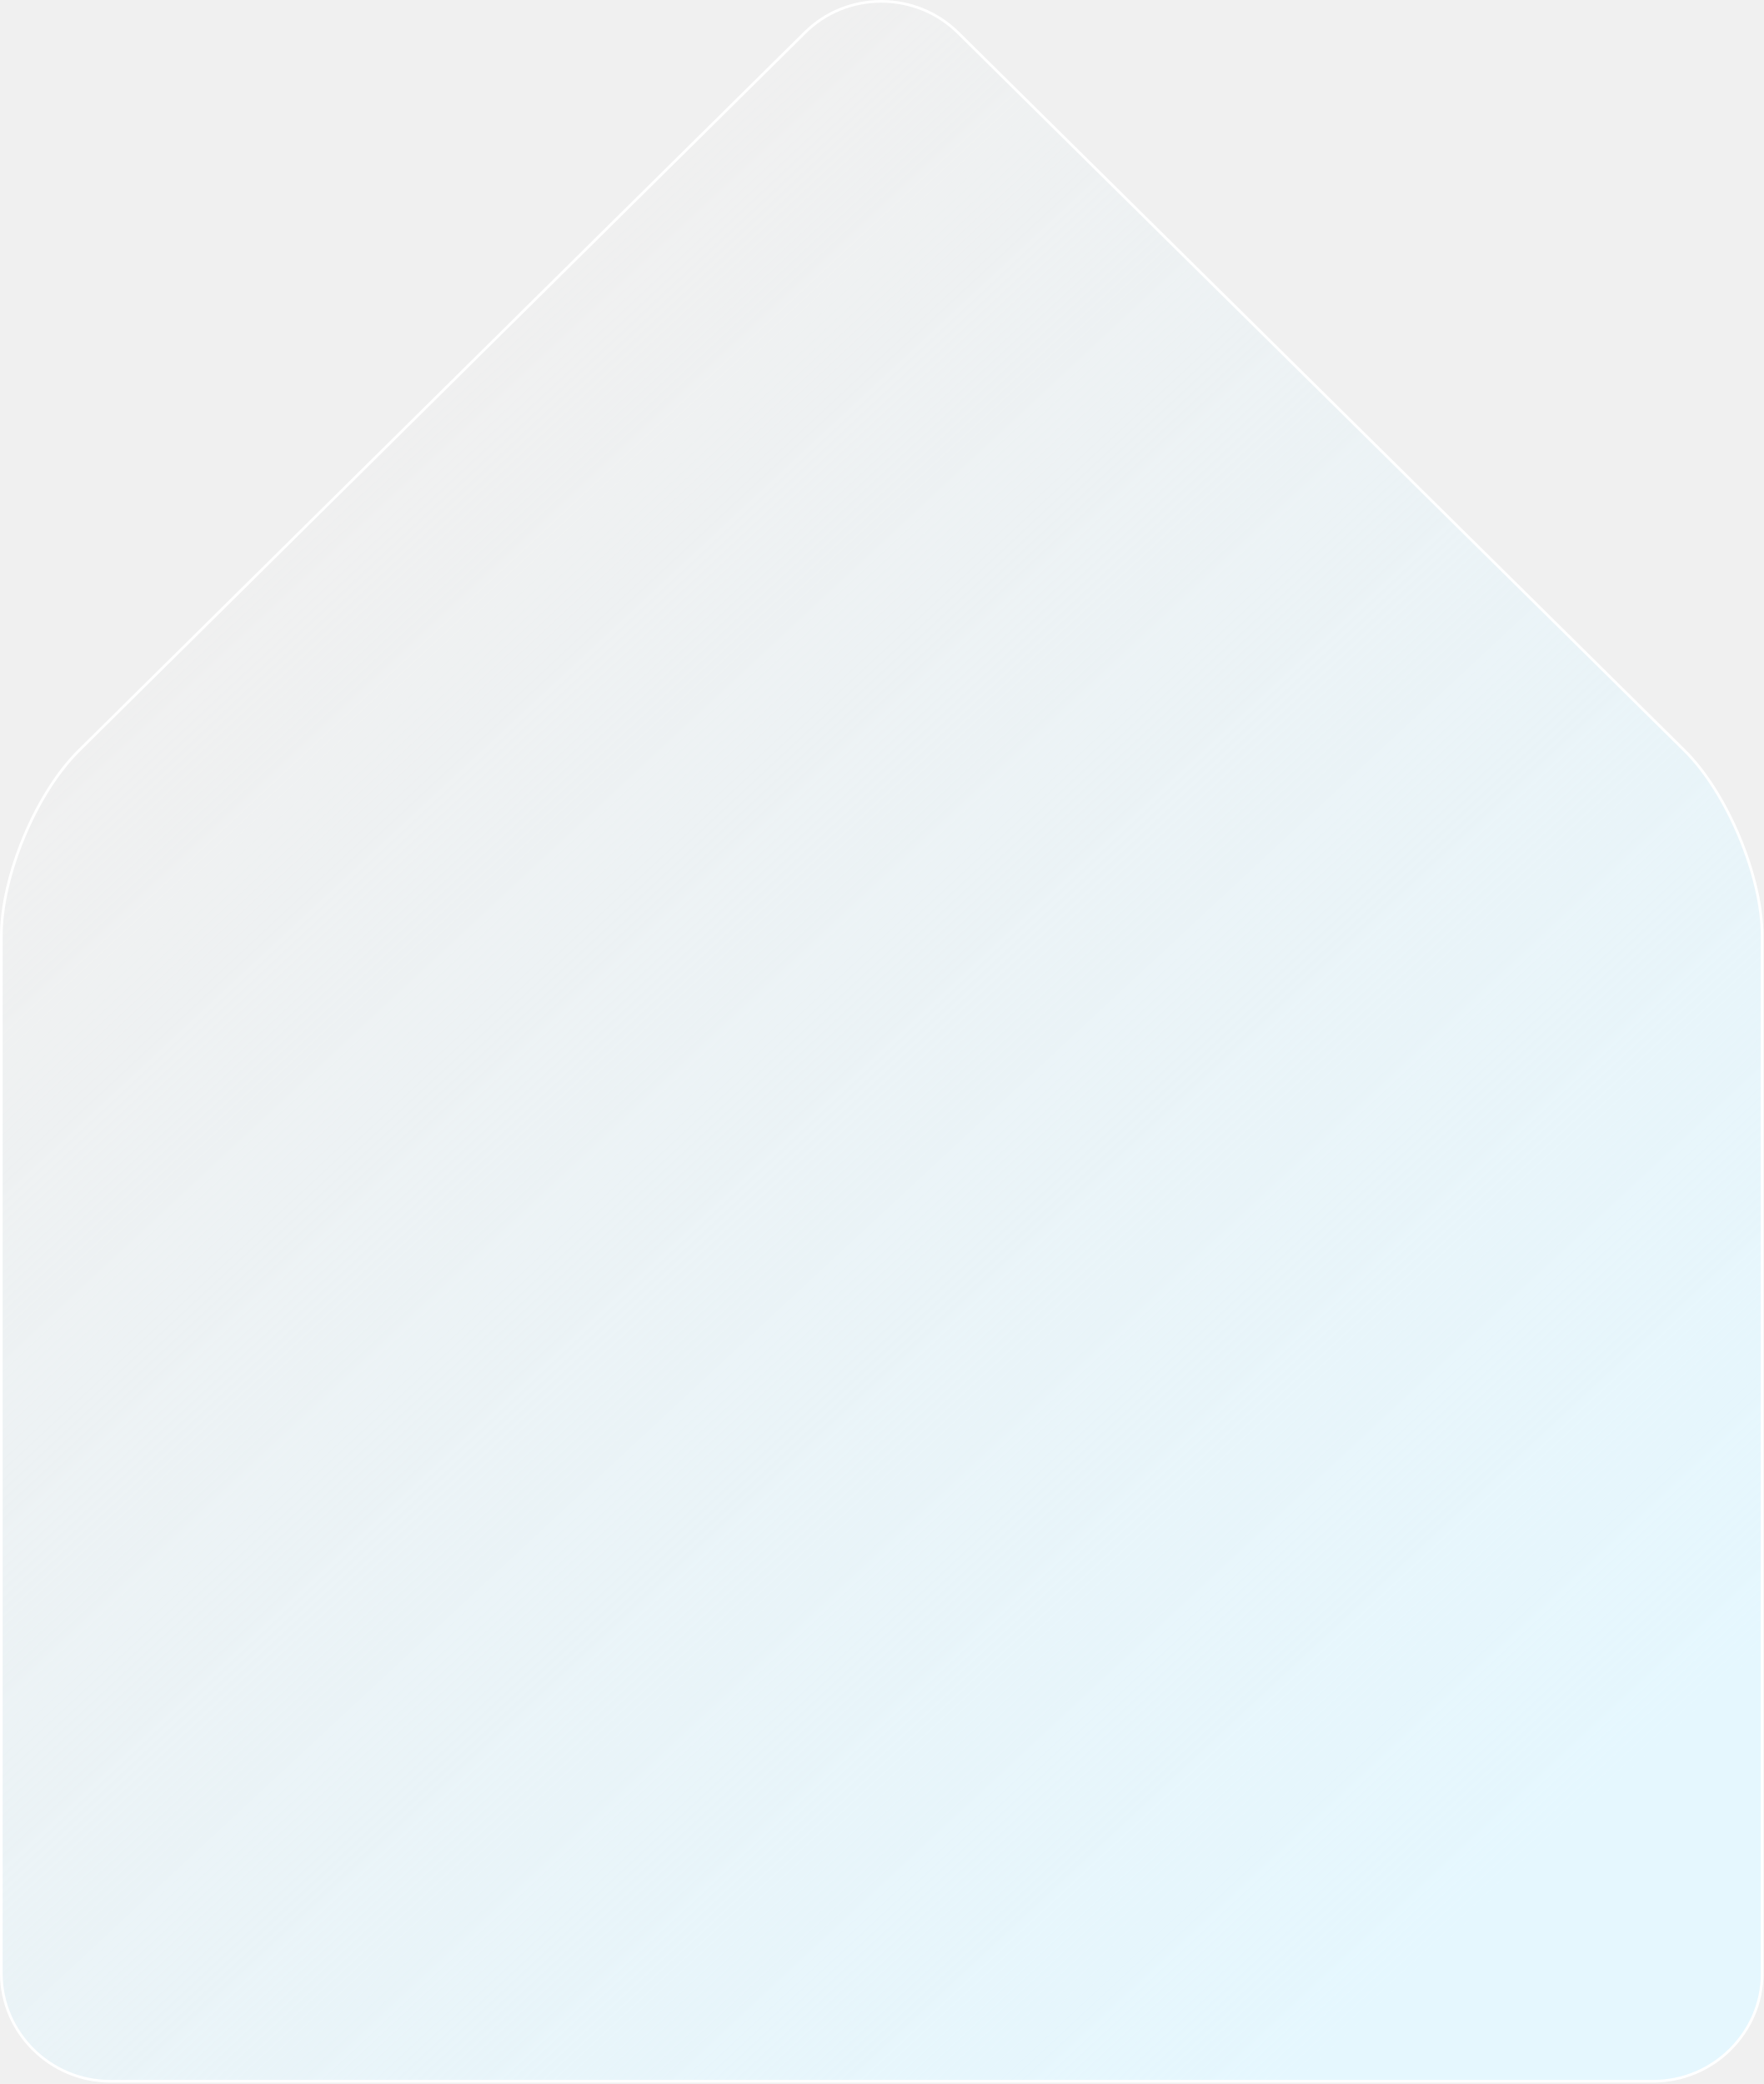
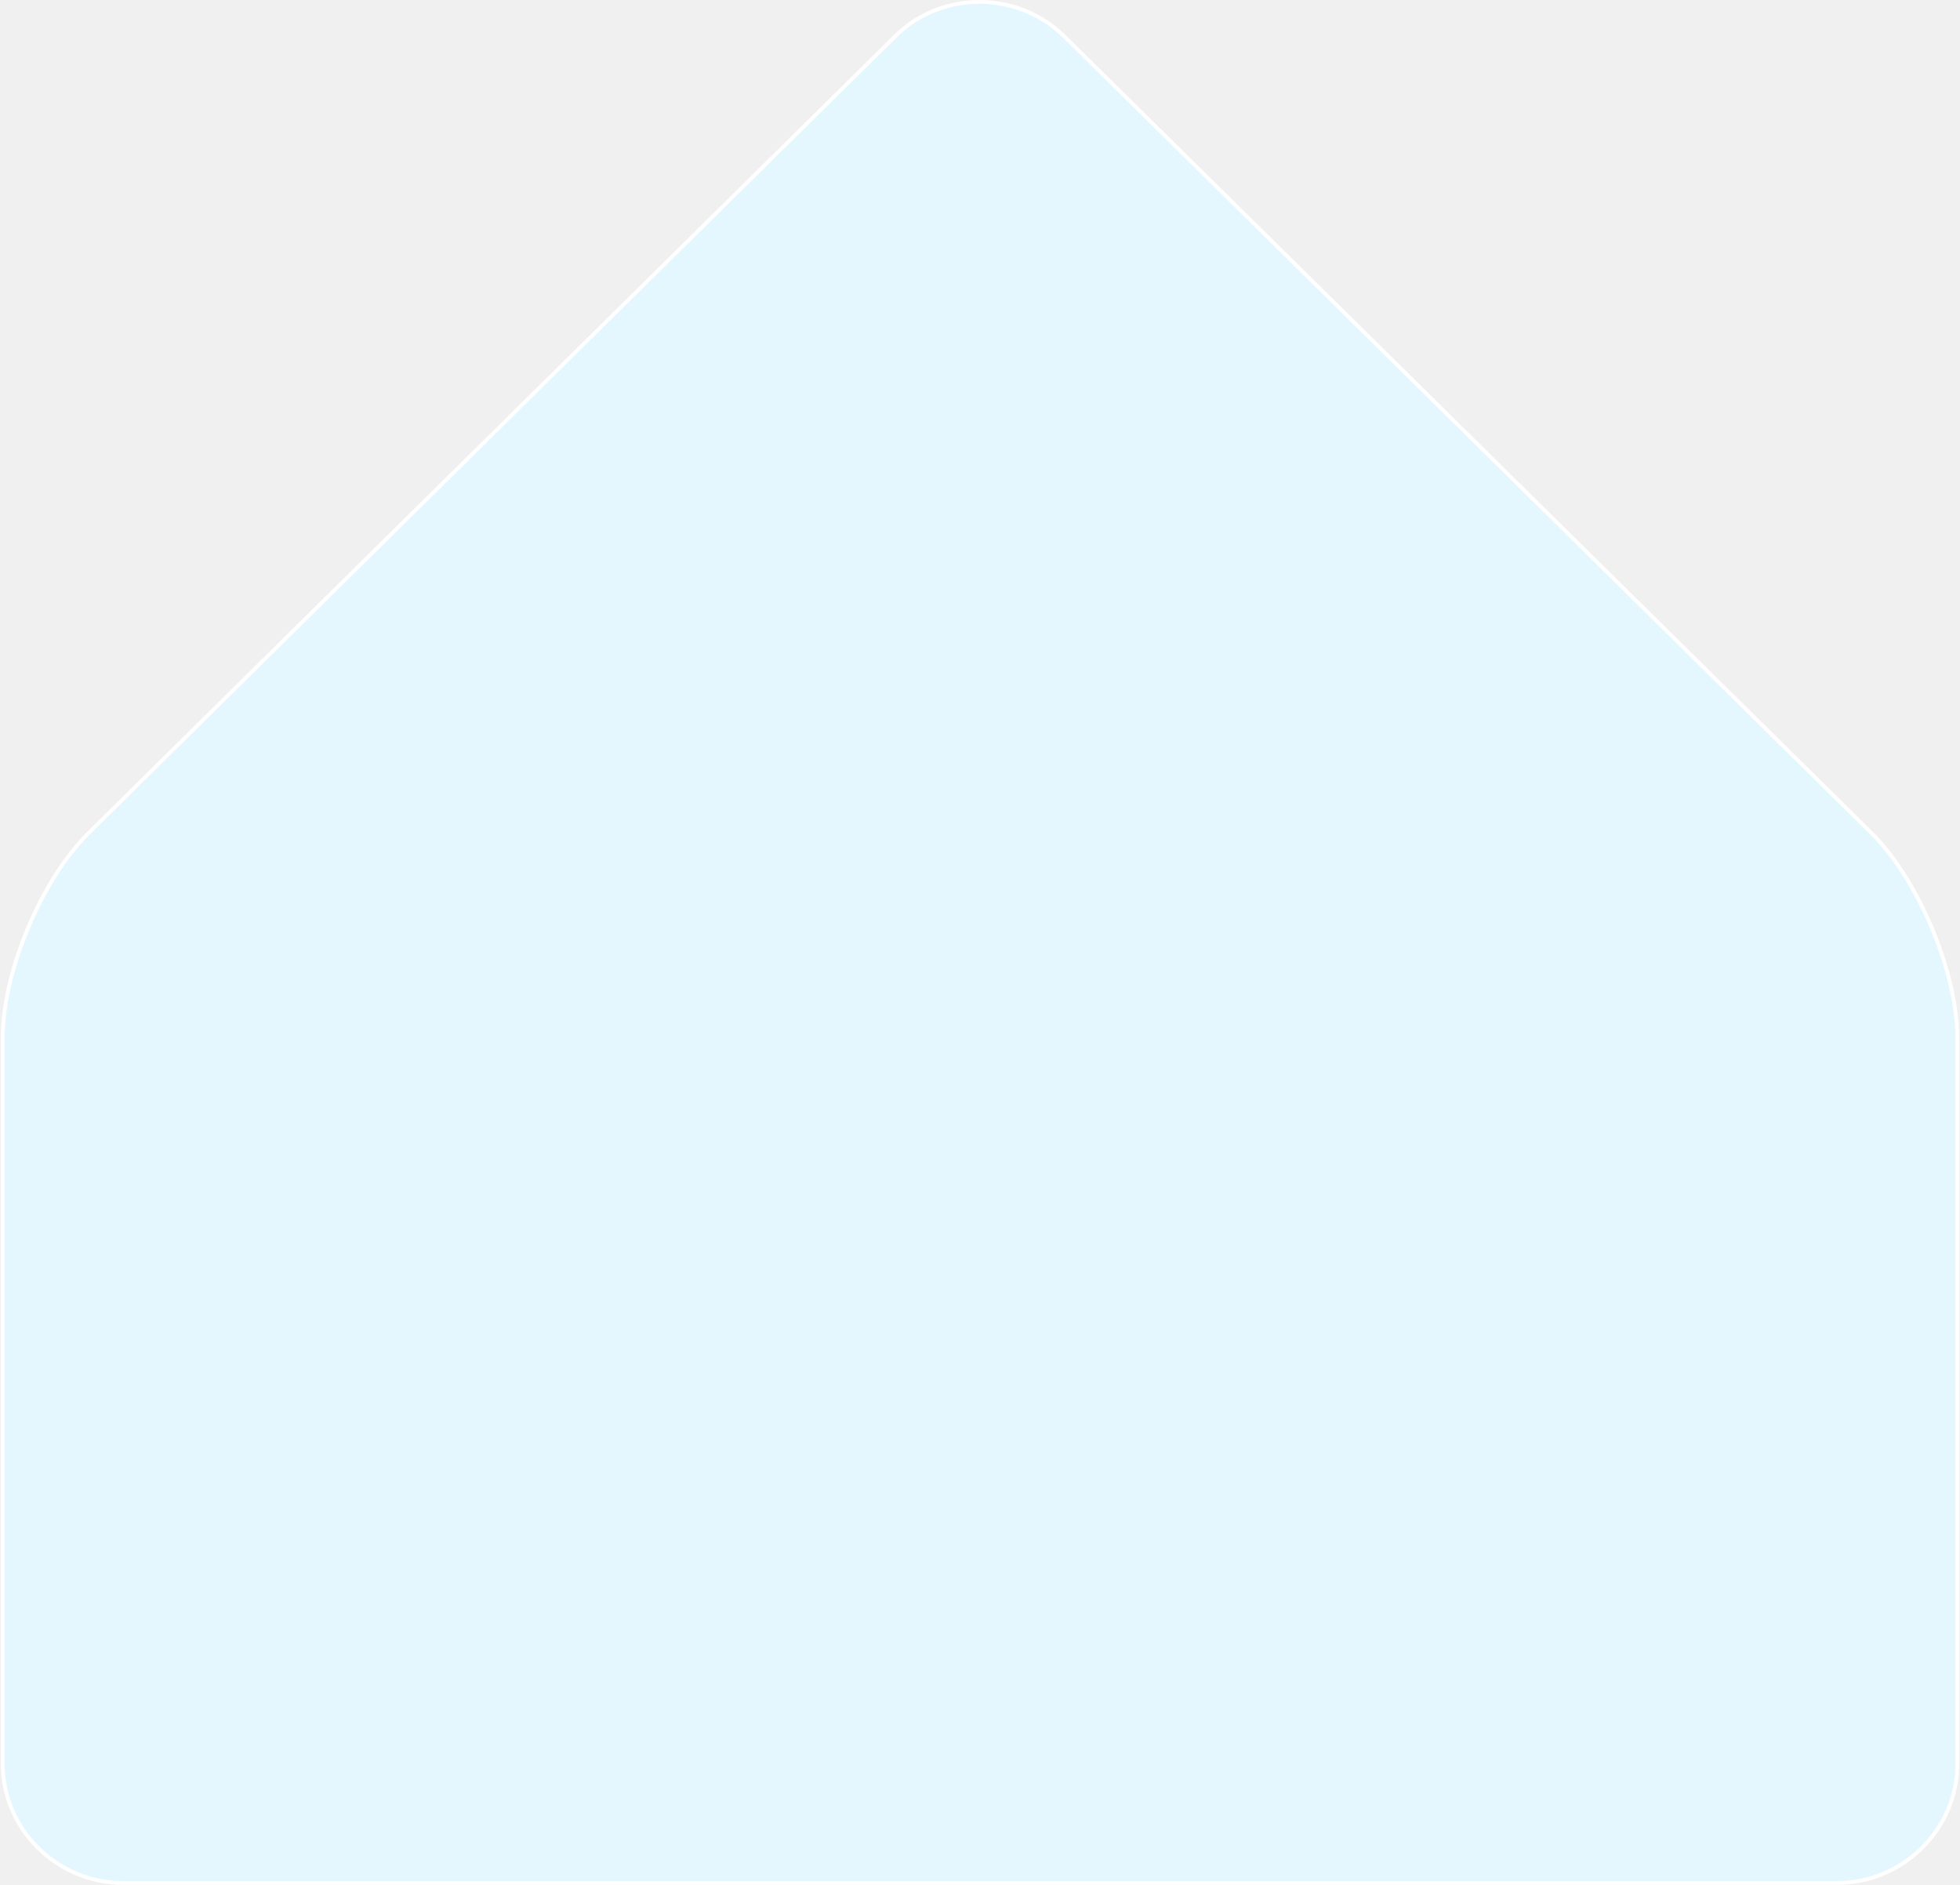
- <svg xmlns="http://www.w3.org/2000/svg" width="660" height="780" fill="none" viewBox="0 0 660 780">
-   <path fill="url(#paint0_linear_1813_708)" stroke="#fff" d="M301.128 12.323C316.832 -3.44 342.719 -3.443 358.65 12.326H358.651L630.534 281.002C638.424 288.811 645.67 300.554 650.944 313.15C656.219 325.747 659.5 339.146 659.5 350.255V738.682C659.5 760.79 641.14 778.971 618.792 778.971H41.208C18.86 778.971 0.5 760.79 0.5 738.682V350.255C0.5 339.145 3.726 325.8 8.972 313.232C14.218 300.665 21.464 288.923 29.466 281.002L301.125 12.326L301.128 12.323Z" />
-   <defs>
-     <linearGradient id="paint0_linear_1813_708" x1="683" x2="213.5" y1="596.5" y2="92" gradientUnits="userSpaceOnUse">
-       <stop stop-color="#E5F7FE" />
-       <stop offset="1" stop-color="#E5F7FE" stop-opacity="0" />
-     </linearGradient>
-   </defs>
+ <svg xmlns="http://www.w3.org/2000/svg" width="520" height="500" viewBox="0 0 520 500" fill="none">
+   <path d="M282.483 9.767L282.483 9.767L496.516 220.99C502.714 227.117 508.411 236.334 512.56 246.229C516.709 256.123 519.287 266.643 519.287 275.357V467.933C519.287 485.253 504.883 499.5 487.347 499.5H279.485H32.66C15.124 499.5 0.72 485.253 0.72 467.933V275.357C0.72 266.642 3.254 256.165 7.381 246.293C11.507 236.422 17.204 227.204 23.491 220.99C23.491 220.99 23.491 220.99 23.491 220.99L237.347 9.767L237.35 9.764C249.67 -2.587 269.983 -2.59 282.483 9.767Z" fill="#E5F7FE" stroke="white" />
</svg>
